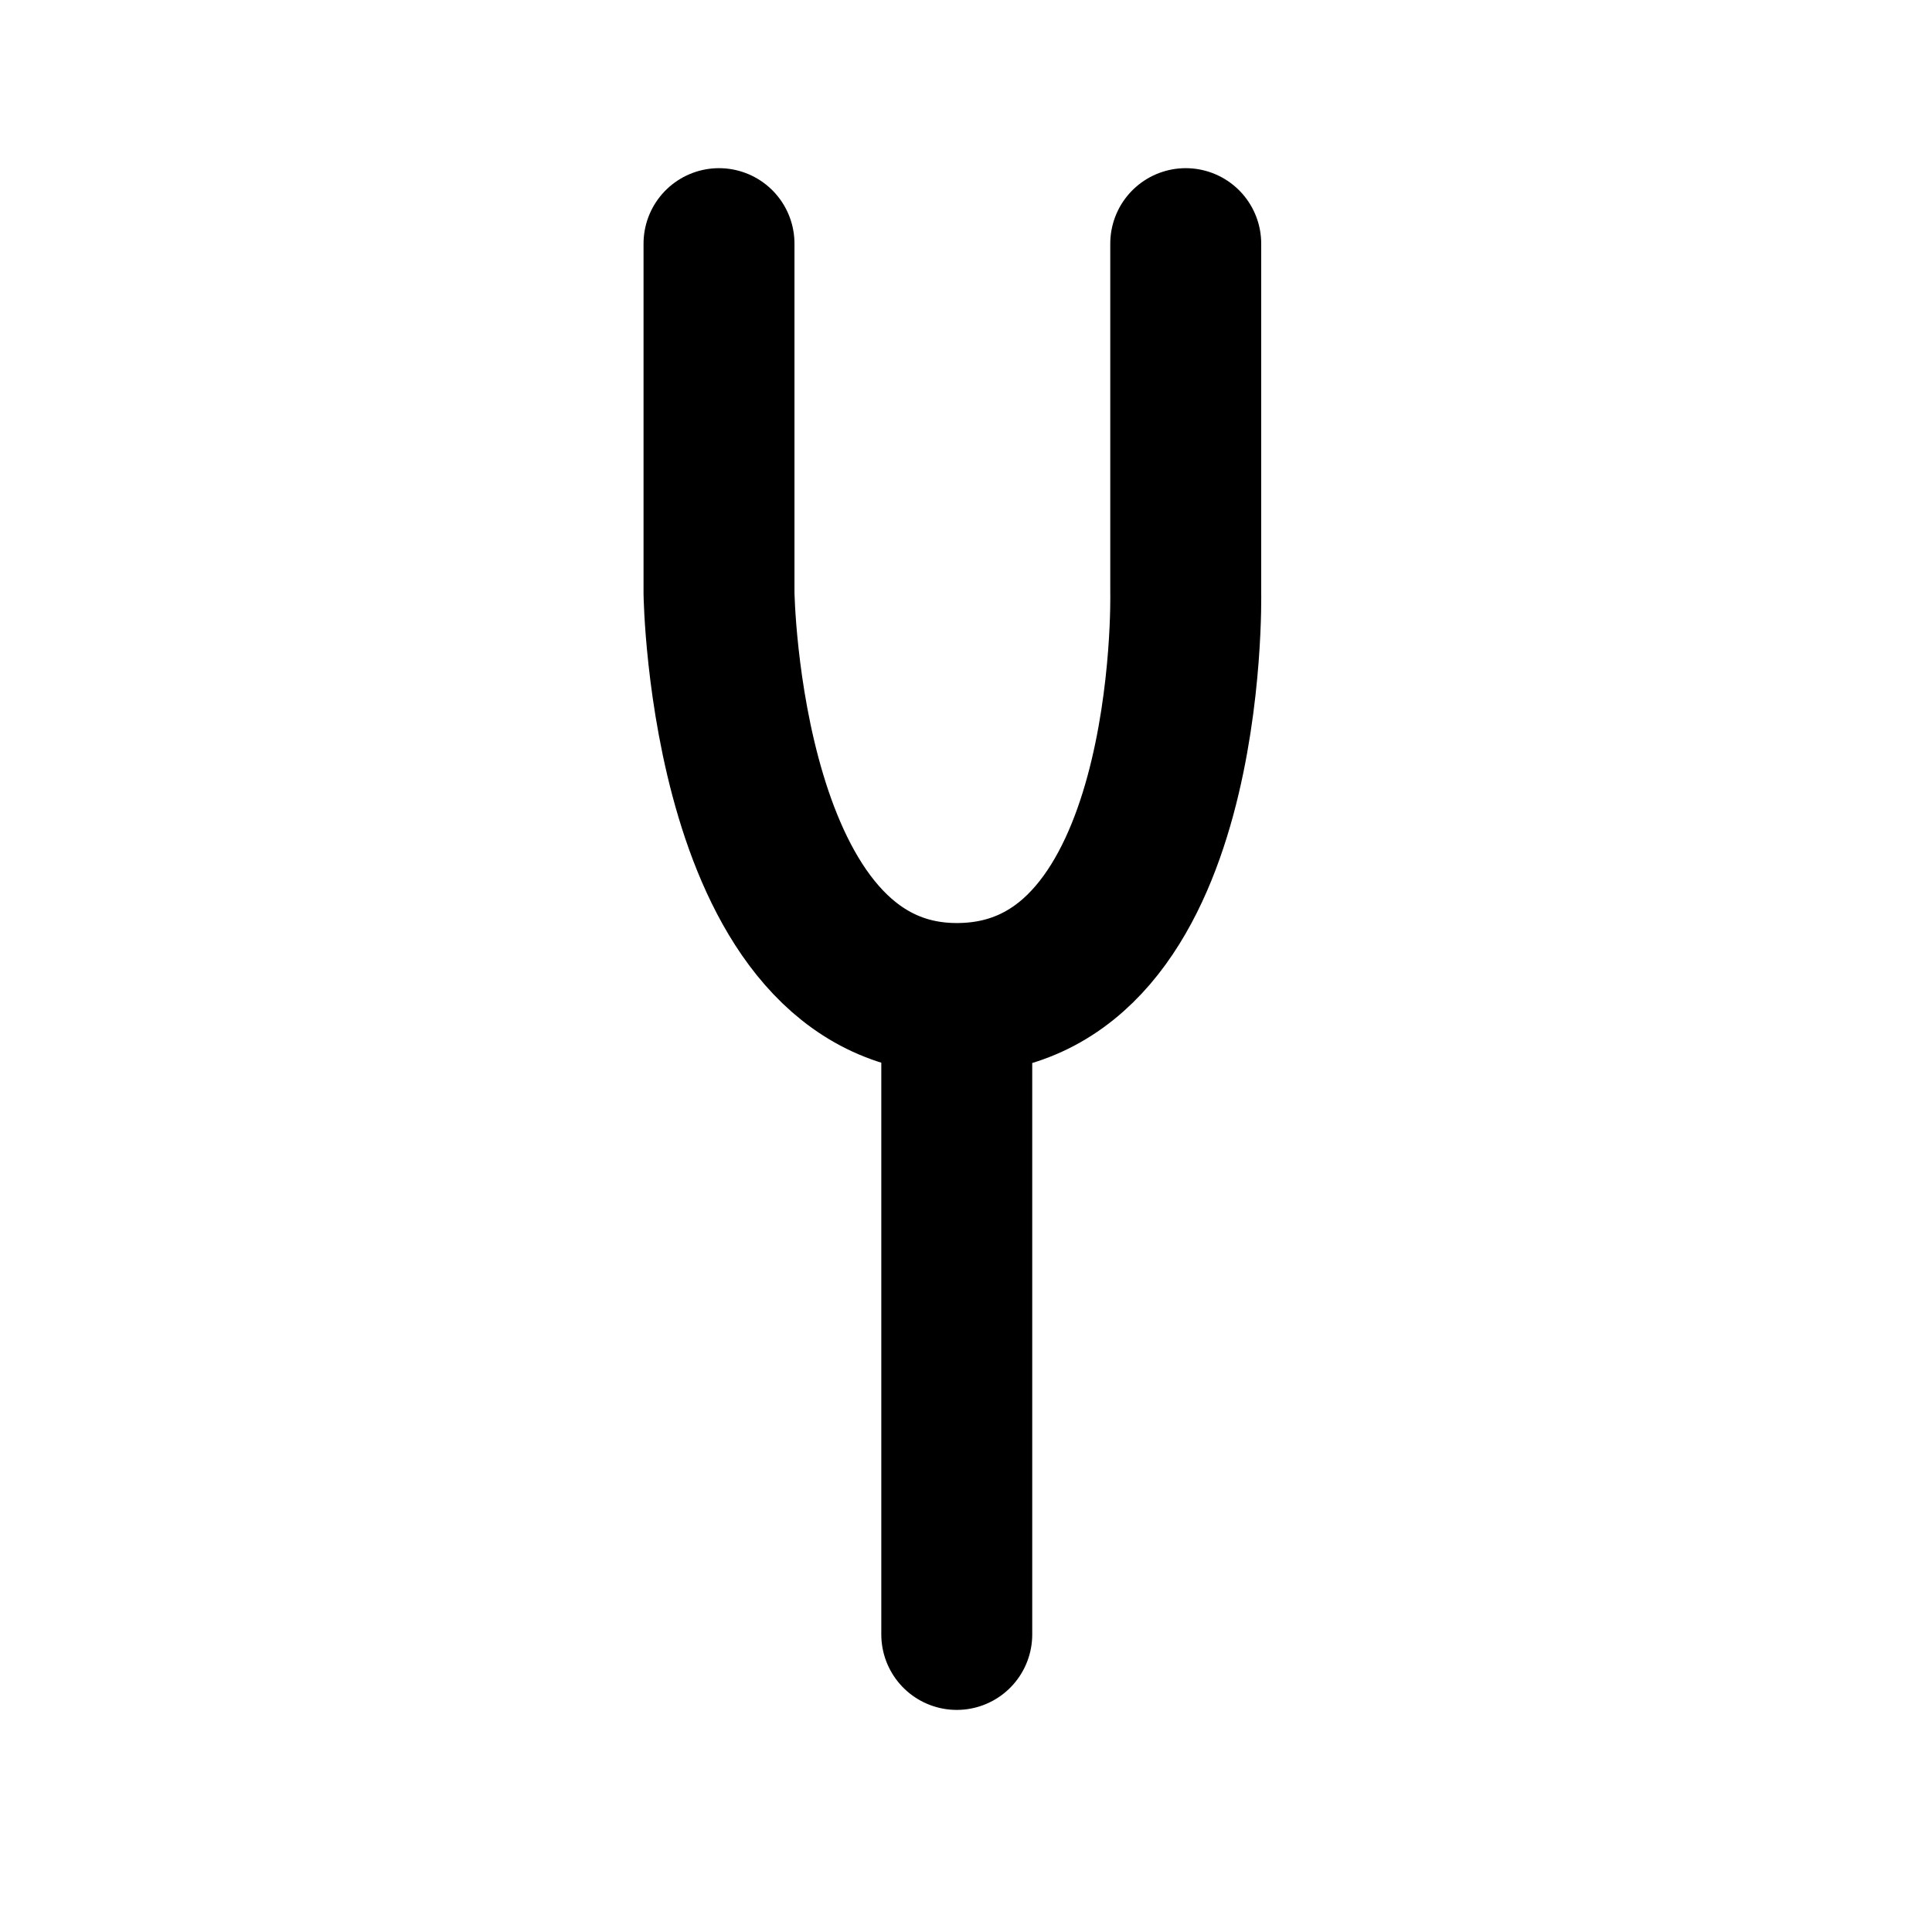
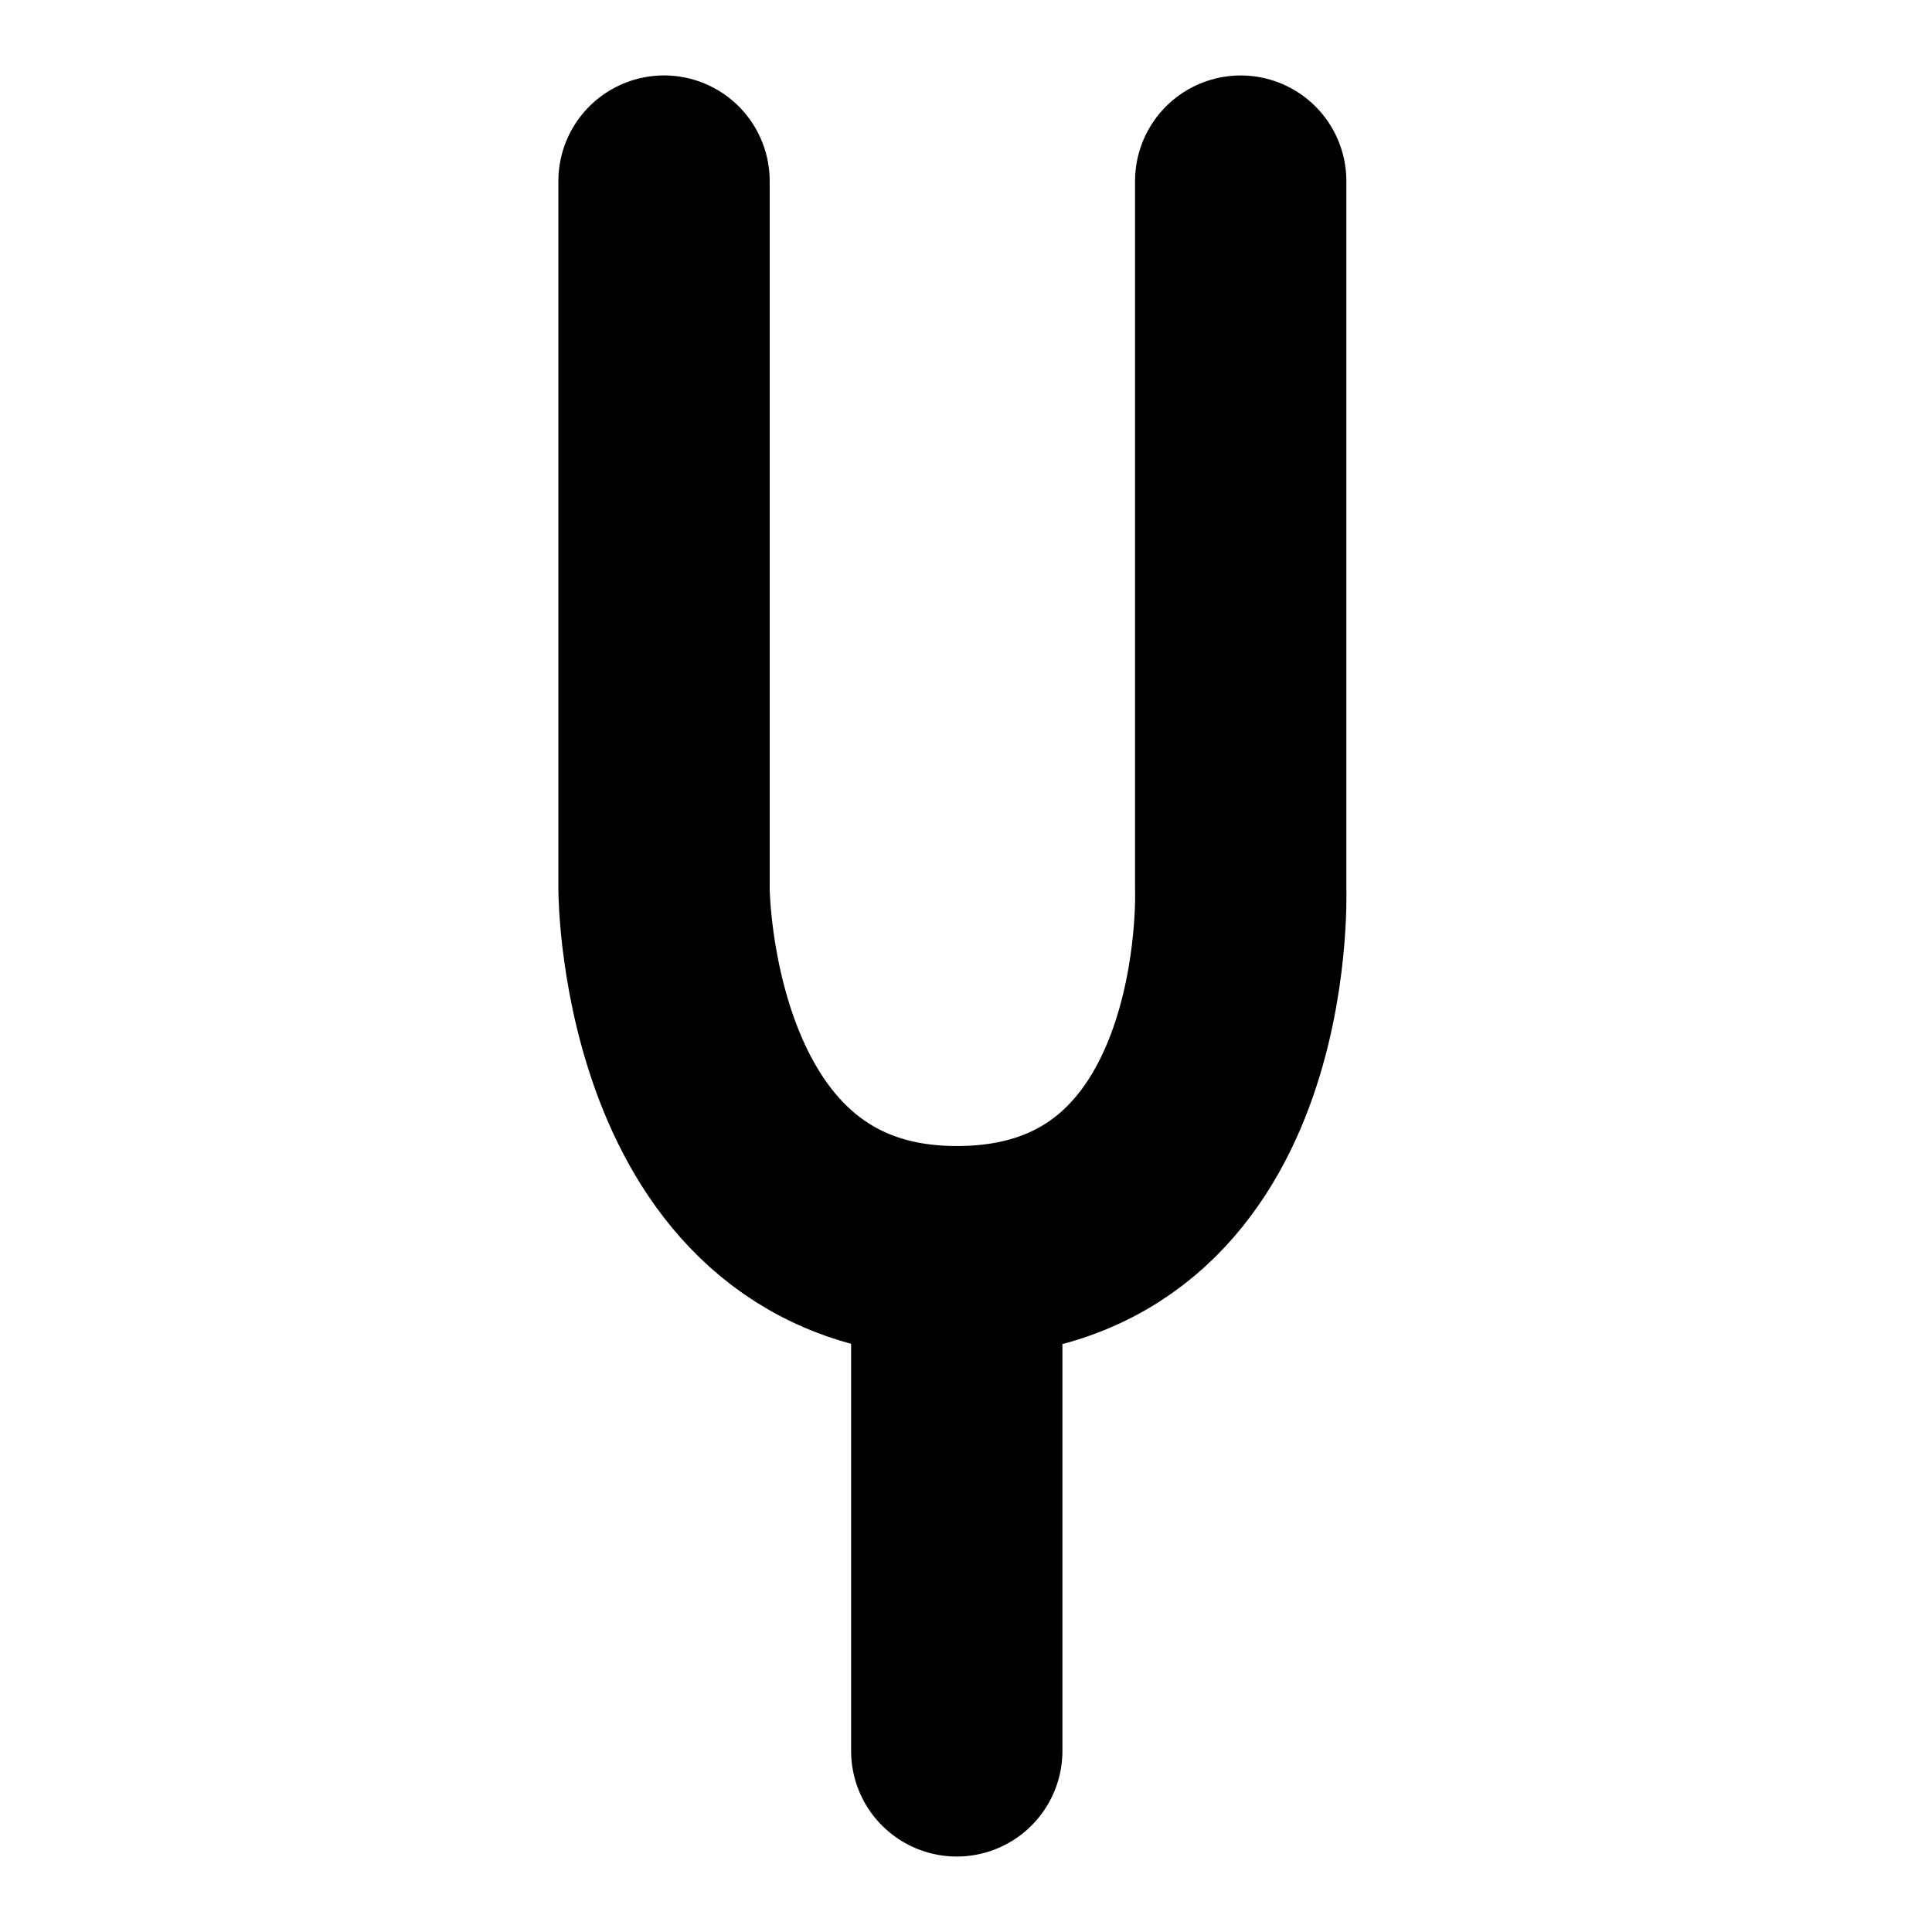
<svg xmlns="http://www.w3.org/2000/svg" width="64" height="64" viewBox="0 0 64 64" id="svg2" version="1.1">
  <defs id="defs4" />
  <g id="layer1" transform="translate(0,-988.3622)">
-     <path id="path3341" style="fill:none;fill-rule:evenodd;stroke:#000000;stroke-width:5;stroke-linecap:round;stroke-linejoin:round;stroke-miterlimit:4;stroke-dasharray:none;stroke-opacity:1" d="m 31.694,1021.452 0,21.053 m 7.585,-46.072 0,11.572 c 0,0 0.285,13.434 -7.585,13.434 -7.691,0 -7.876,-13.434 -7.876,-13.434 l 0,-11.572" />
+     <path id="path3341" style="fill:none;fill-rule:evenodd;stroke:#000000;stroke-width:7;stroke-linecap:round;stroke-linejoin:round;stroke-miterlimit:4;stroke-dasharray:none;stroke-opacity:1" d="m 31.694,1029.826 0,16.536 m 9.406,-52 0,23.464 c 0,0 0.428,12 -9.406,12 -9.656,0 -9.697,-12 -9.697,-12 l 0,-23.465" />
  </g>
</svg>
